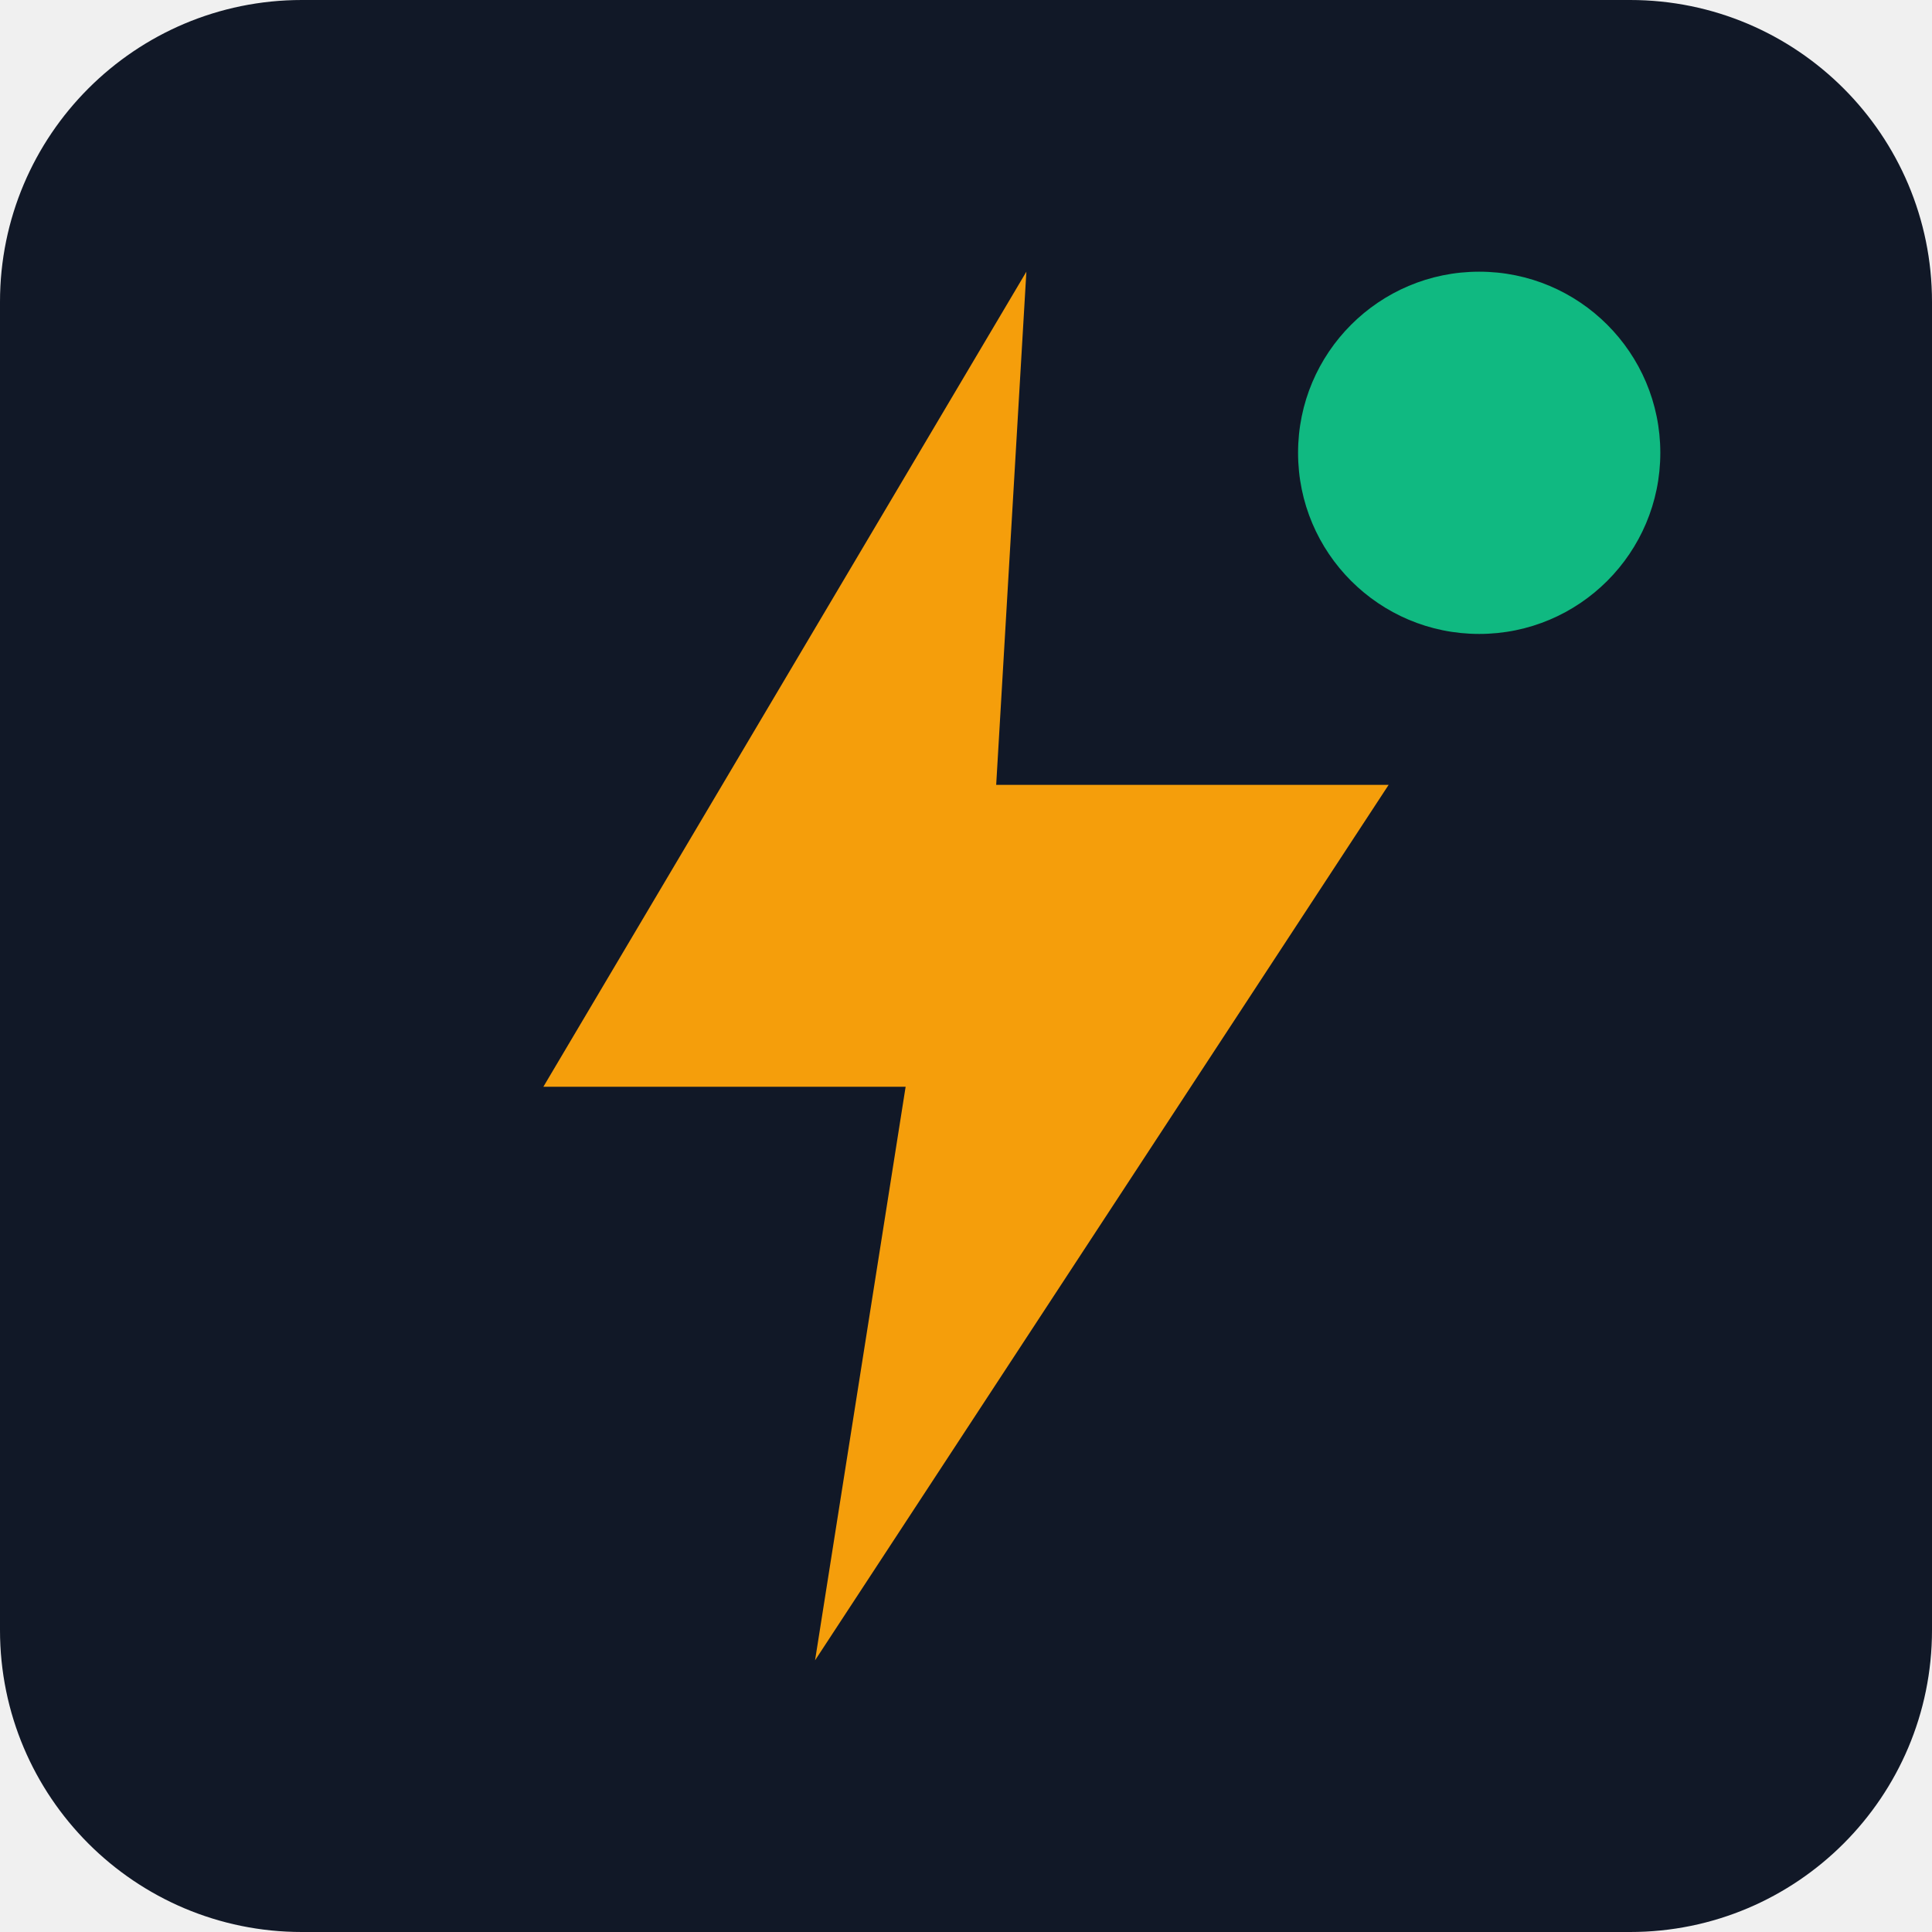
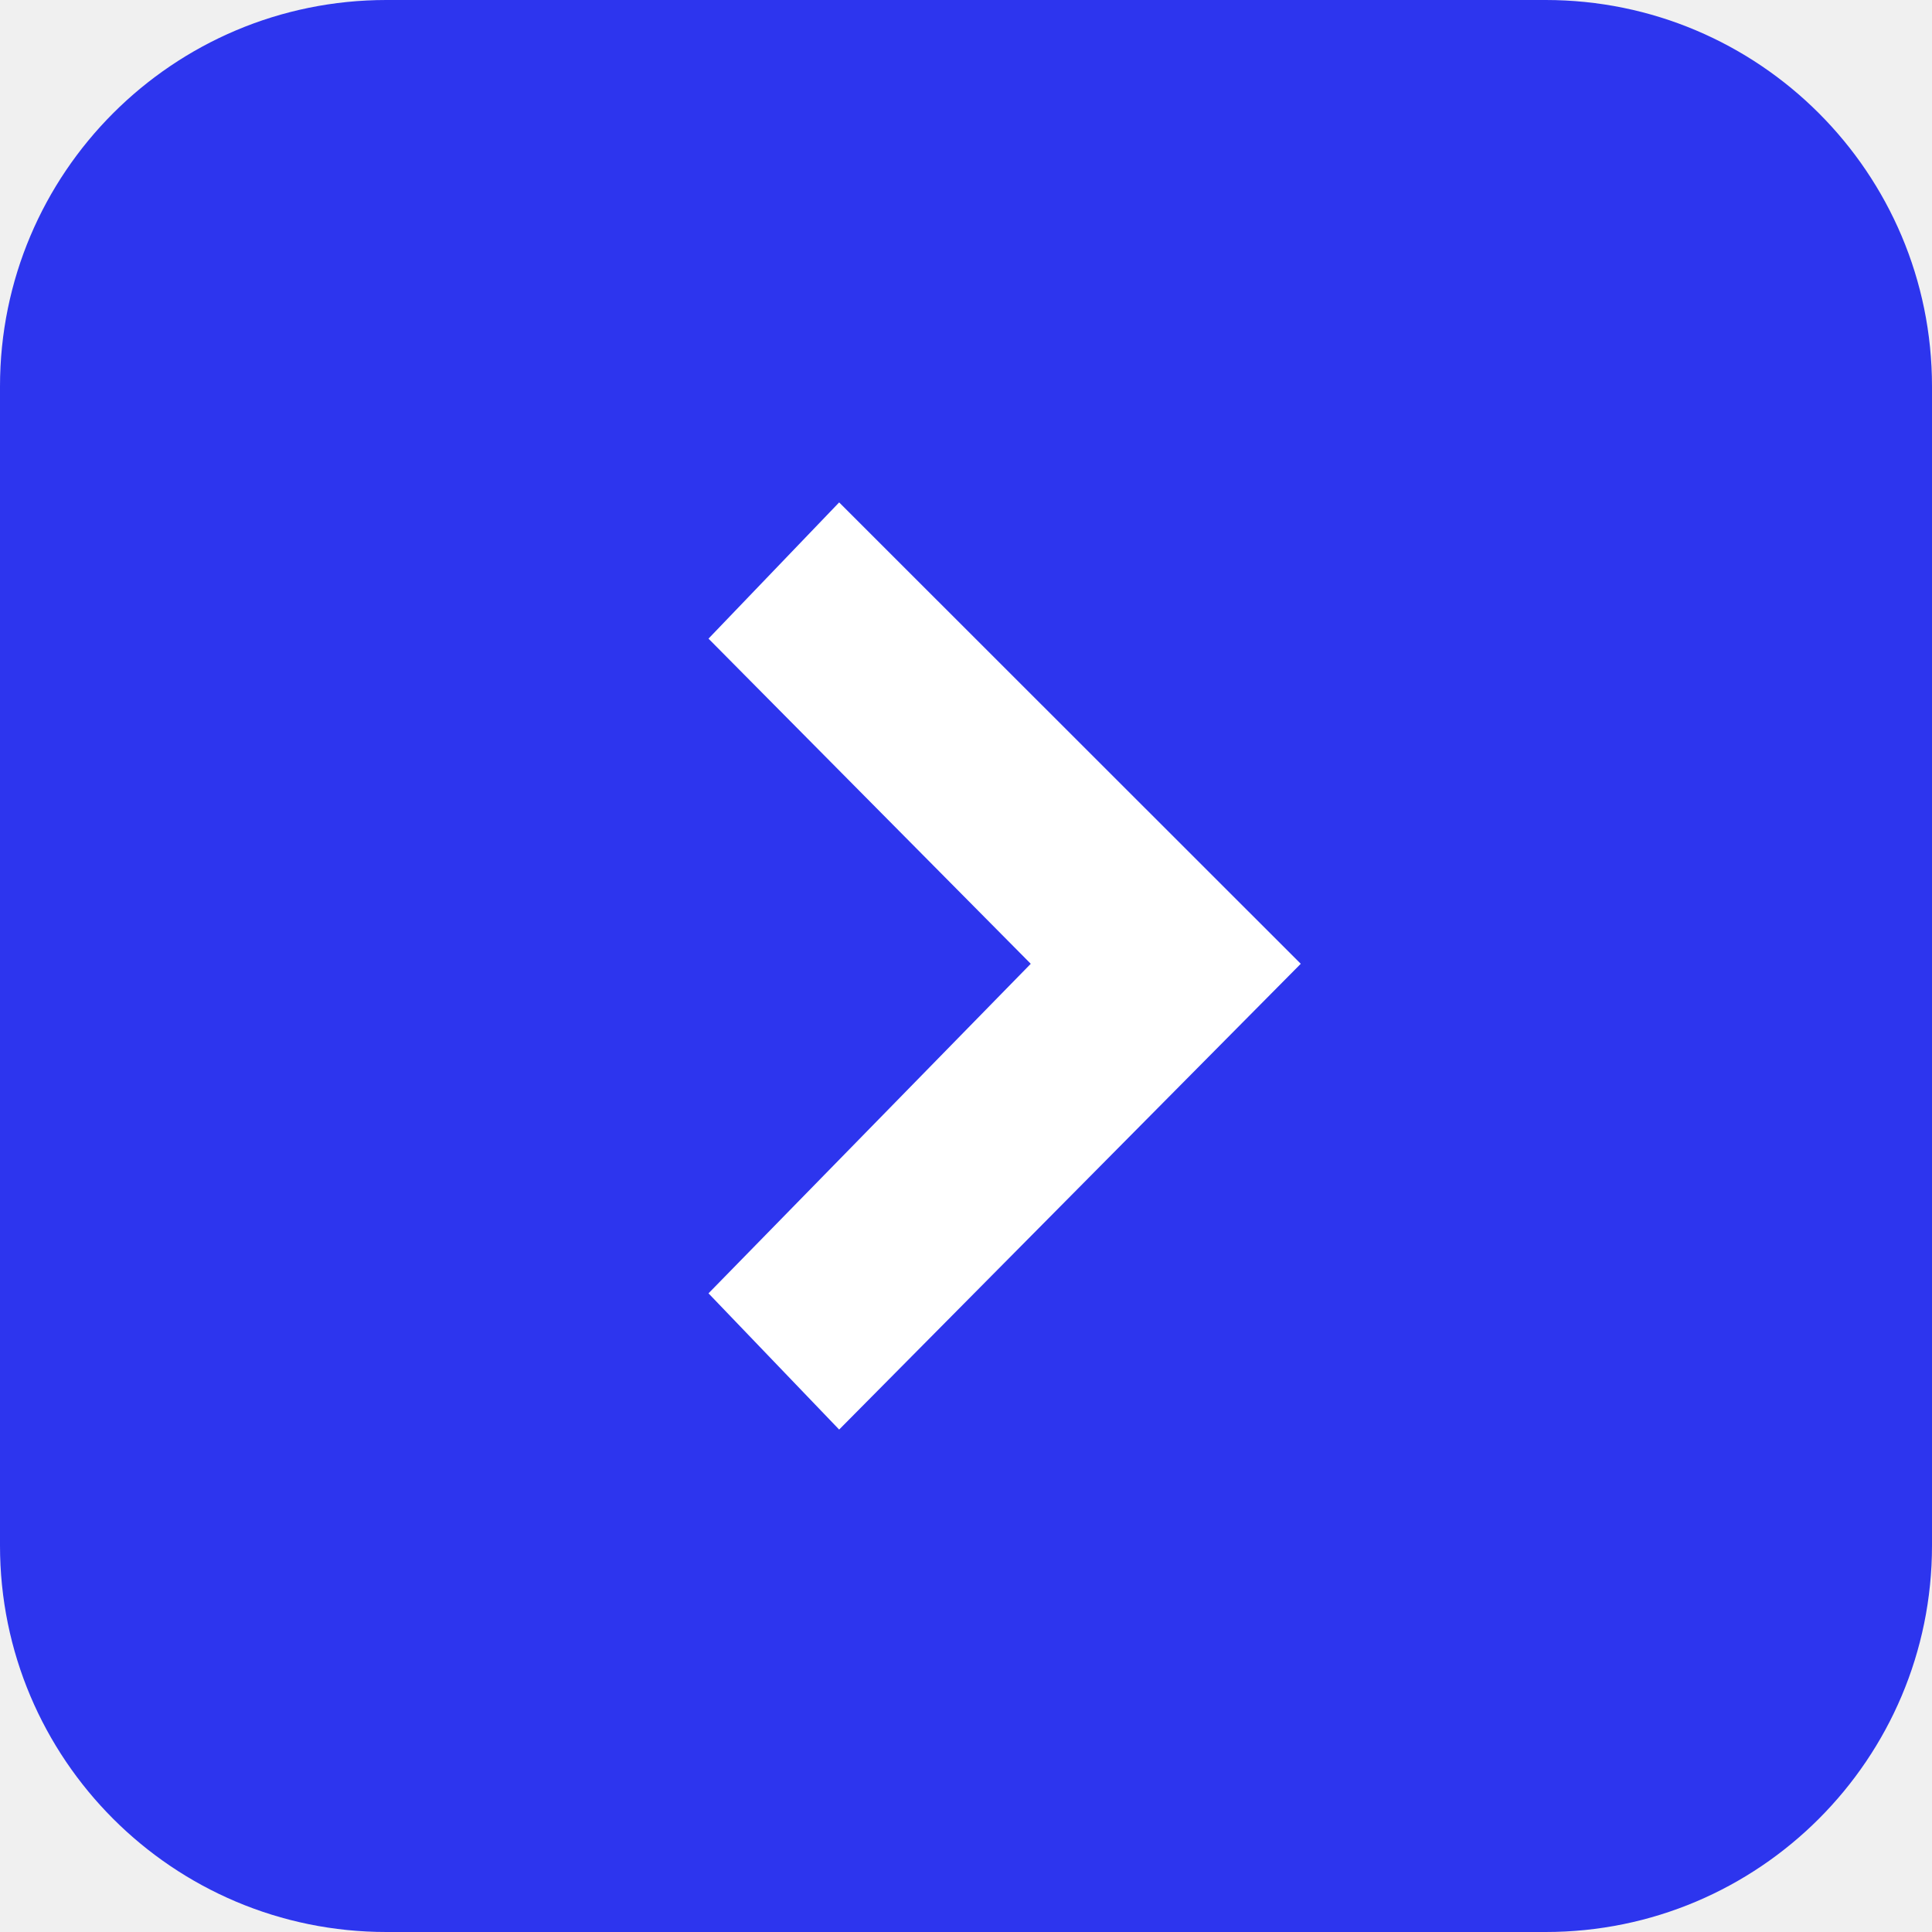
- <svg xmlns="http://www.w3.org/2000/svg" viewBox="0 0 128 128" role="img" aria-labelledby="title desc">
-   <rect width="128" height="128" rx="20" fill="#111827" />
-   <path d="M68 18 36 72h24l-6 38 38-58H66z" fill="#F59E0B" />
-   <circle cx="98" cy="30" r="12" fill="#10B981" />
+ <svg xmlns="http://www.w3.org/2000/svg" width="160" height="160" viewBox="0 0 160 160" fill="none">
+   <rect width="160" height="160" rx="32" fill="#2D35EE" />
+   <path d="M69.495 41.608L107.723 79.817L69.495 118.39L58.675 107.109L85.363 79.817L58.675 52.889L69.495 41.608Z" fill="white" />
</svg>
